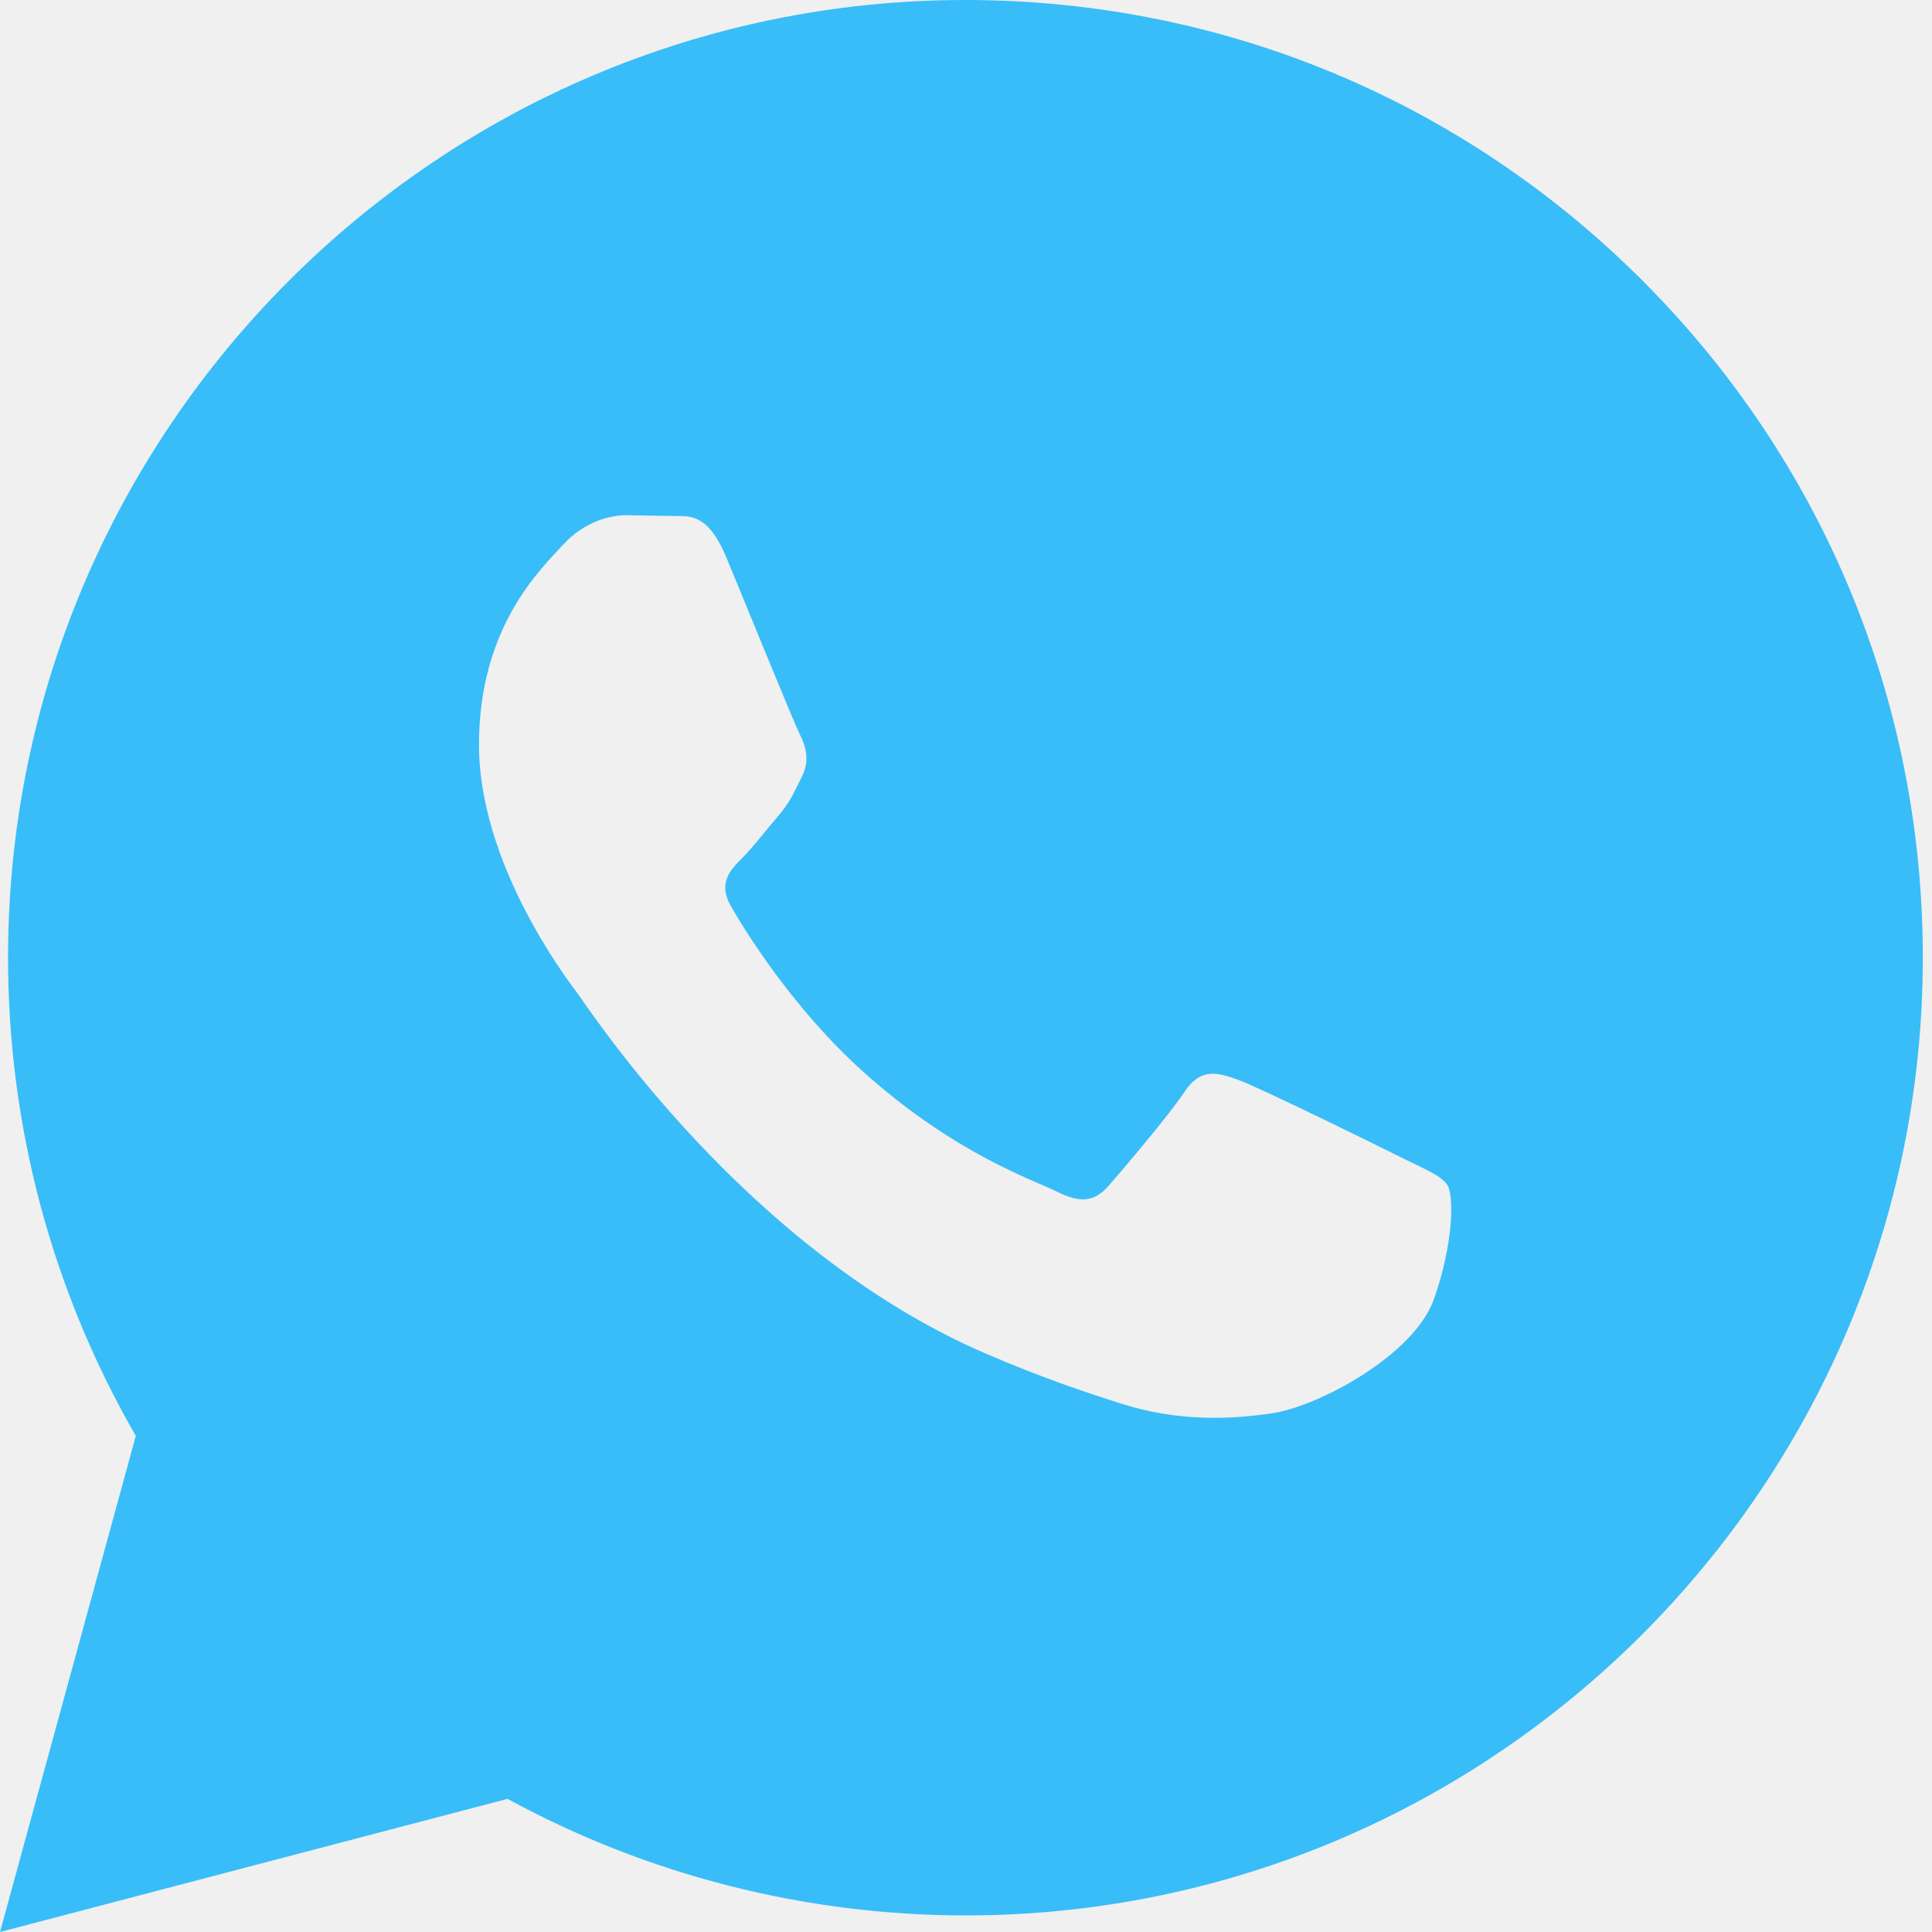
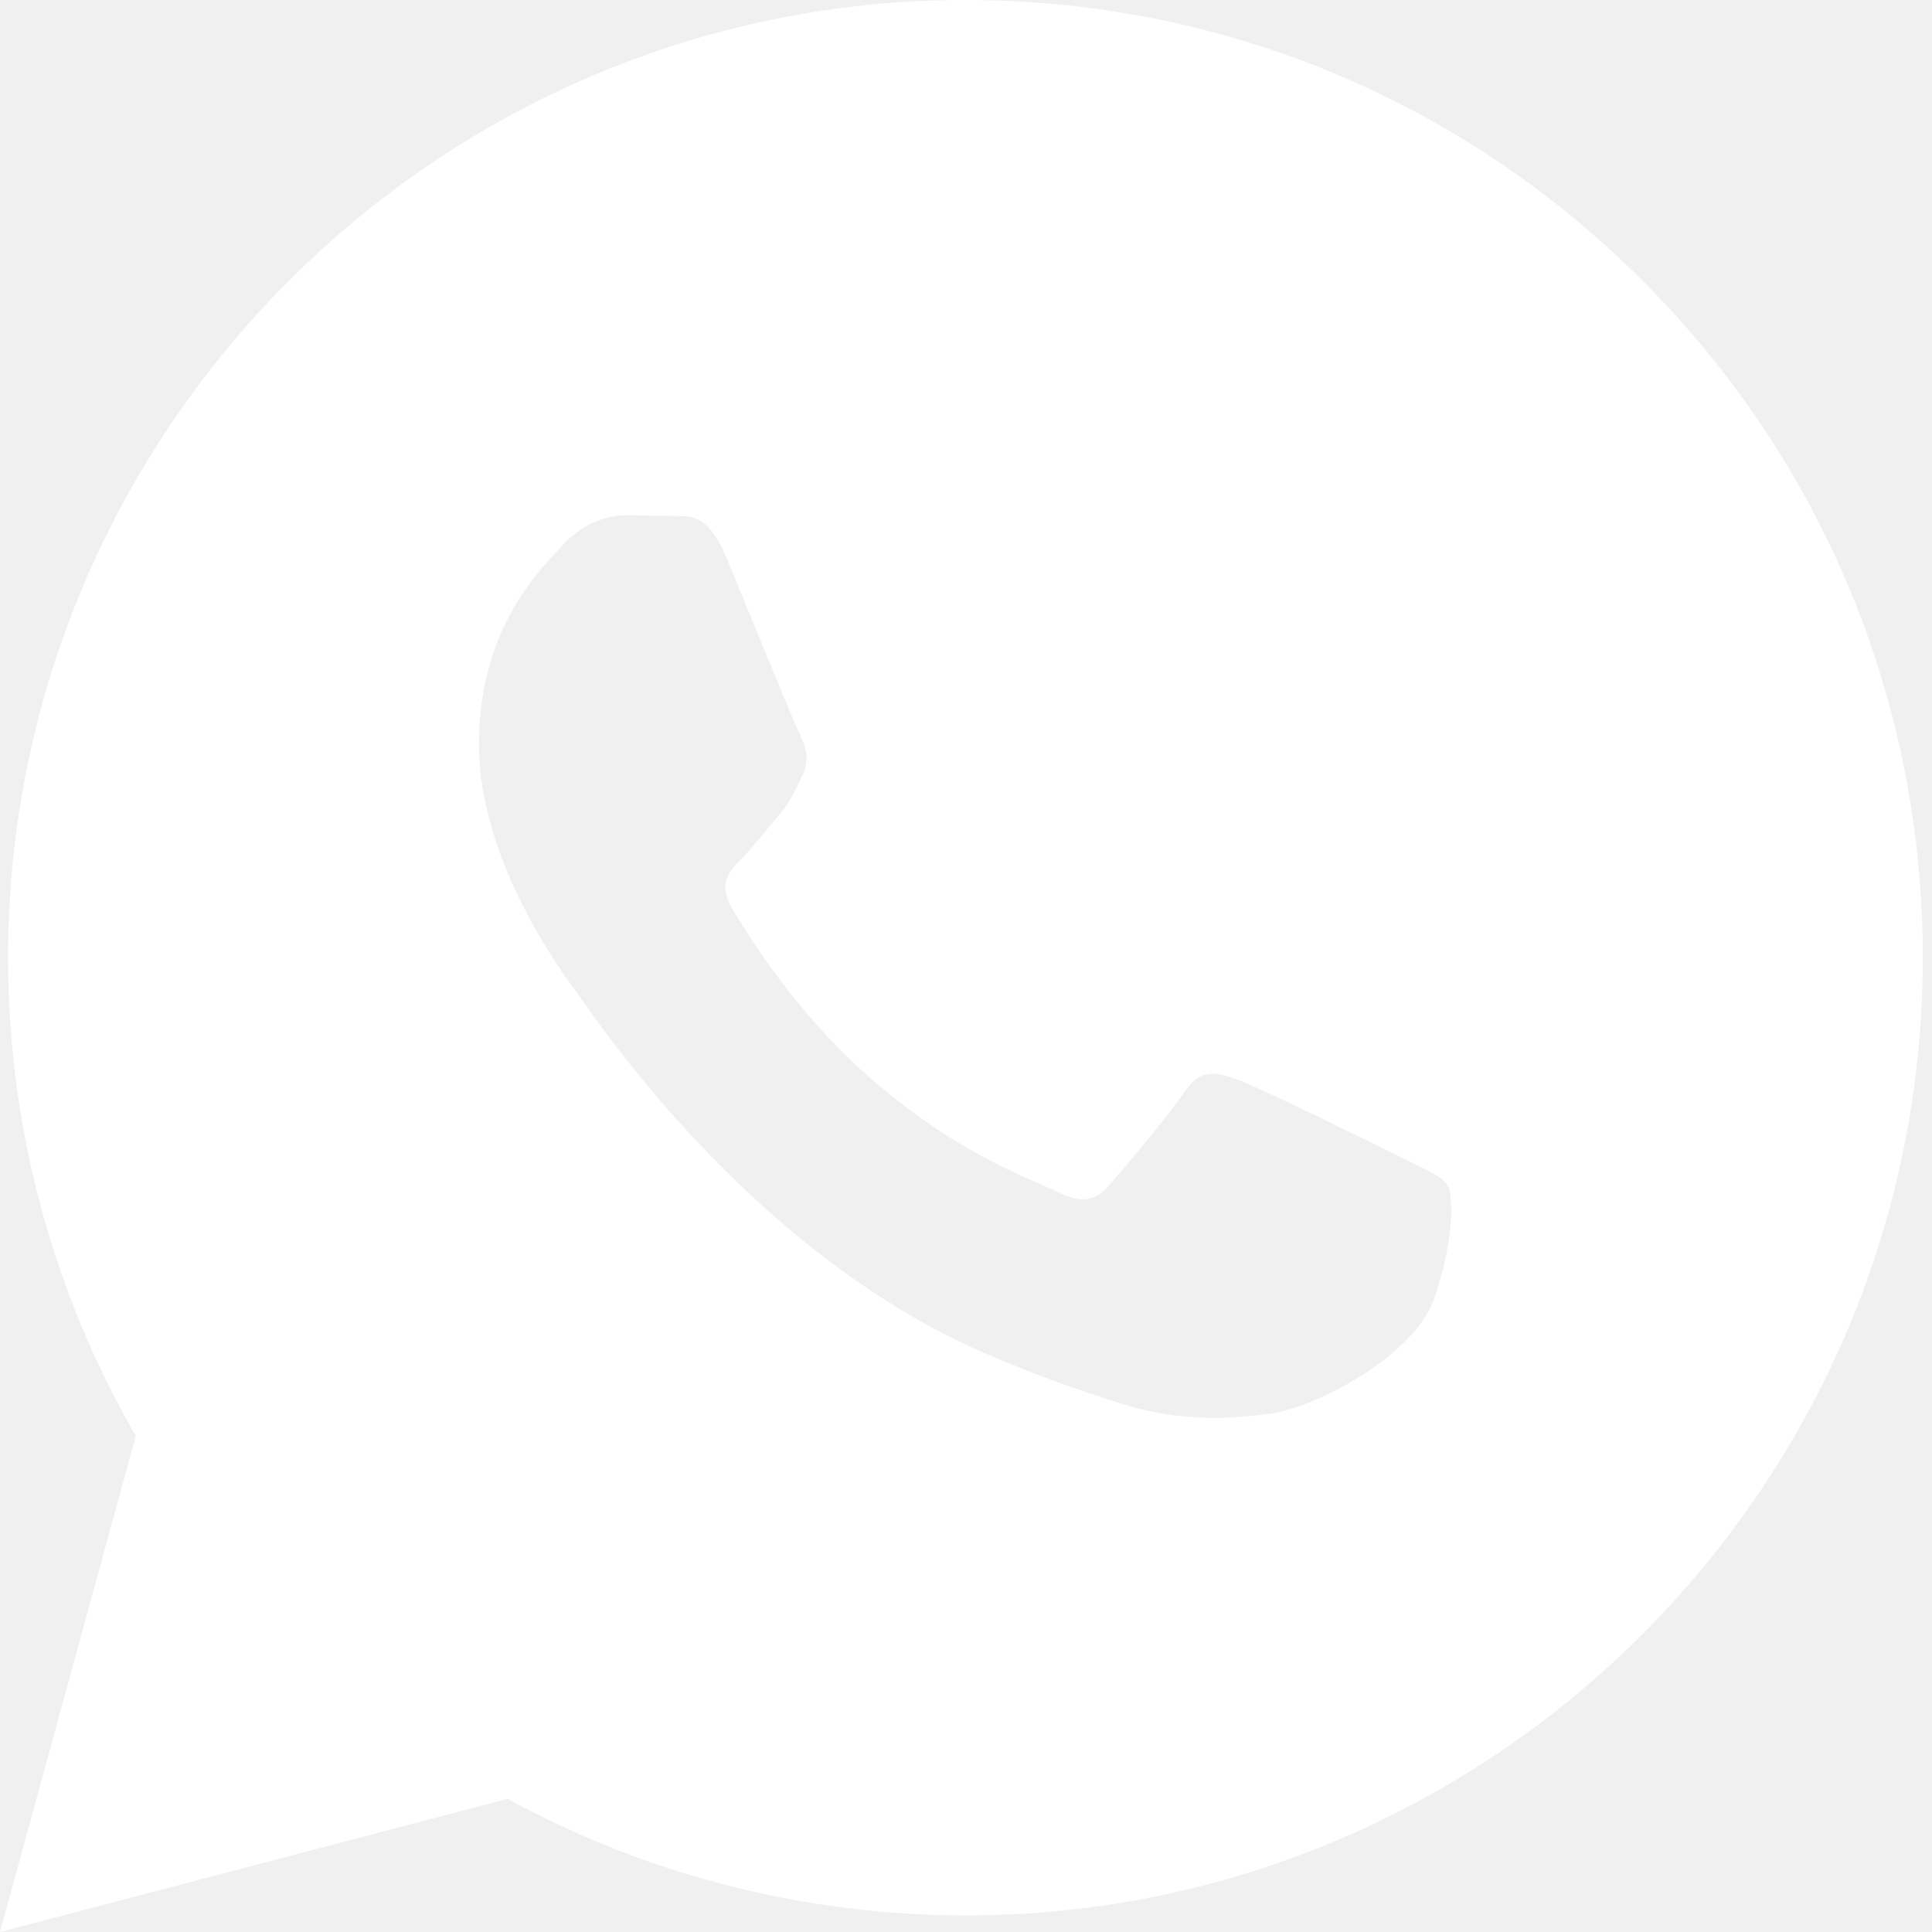
<svg xmlns="http://www.w3.org/2000/svg" width="24" height="24" viewBox="0 0 24 24" fill="none">
-   <path d="M0 24L1.687 17.837C0.646 16.033 0.099 13.988 0.1 11.891C0.103 5.335 5.438 0 11.993 0C15.174 0.001 18.16 1.24 20.406 3.488C22.651 5.736 23.887 8.724 23.886 11.902C23.883 18.459 18.548 23.794 11.993 23.794C10.003 23.793 8.042 23.294 6.305 22.346L0 24ZM17.984 14.729C17.91 14.605 17.712 14.531 17.414 14.382C17.117 14.233 15.656 13.514 15.383 13.415C15.111 13.316 14.913 13.266 14.714 13.564C14.516 13.861 13.946 14.531 13.773 14.729C13.6 14.927 13.426 14.952 13.129 14.803C12.832 14.654 11.874 14.341 10.739 13.328C9.856 12.54 9.259 11.567 9.086 11.269C8.913 10.972 9.068 10.811 9.216 10.663C9.35 10.53 9.513 10.316 9.662 10.142C9.813 9.97 9.862 9.846 9.962 9.647C10.061 9.449 10.012 9.275 9.937 9.126C9.862 8.978 9.268 7.515 9.021 6.92C8.779 6.341 8.534 6.419 8.352 6.41L7.782 6.4C7.584 6.4 7.262 6.474 6.99 6.772C6.718 7.07 5.95 7.788 5.95 9.251C5.95 10.714 7.015 12.127 7.163 12.325C7.312 12.523 9.258 15.525 12.239 16.812C12.948 17.118 13.502 17.301 13.933 17.438C14.645 17.664 15.293 17.632 15.805 17.556C16.376 17.471 17.563 16.837 17.811 16.143C18.059 15.448 18.059 14.853 17.984 14.729Z" fill="#38bdf8" />
+   <path d="M0 24L1.687 17.837C0.646 16.033 0.099 13.988 0.1 11.891C0.103 5.335 5.438 0 11.993 0C15.174 0.001 18.16 1.24 20.406 3.488C22.651 5.736 23.887 8.724 23.886 11.902C23.883 18.459 18.548 23.794 11.993 23.794C10.003 23.793 8.042 23.294 6.305 22.346L0 24ZM17.984 14.729C17.91 14.605 17.712 14.531 17.414 14.382C17.117 14.233 15.656 13.514 15.383 13.415C15.111 13.316 14.913 13.266 14.714 13.564C14.516 13.861 13.946 14.531 13.773 14.729C13.6 14.927 13.426 14.952 13.129 14.803C12.832 14.654 11.874 14.341 10.739 13.328C9.856 12.54 9.259 11.567 9.086 11.269C8.913 10.972 9.068 10.811 9.216 10.663C9.35 10.53 9.513 10.316 9.662 10.142C9.813 9.97 9.862 9.846 9.962 9.647C10.061 9.449 10.012 9.275 9.937 9.126C9.862 8.978 9.268 7.515 9.021 6.92C8.779 6.341 8.534 6.419 8.352 6.41L7.782 6.4C7.584 6.4 7.262 6.474 6.99 6.772C6.718 7.07 5.95 7.788 5.95 9.251C5.95 10.714 7.015 12.127 7.163 12.325C7.312 12.523 9.258 15.525 12.239 16.812C12.948 17.118 13.502 17.301 13.933 17.438C14.645 17.664 15.293 17.632 15.805 17.556C16.376 17.471 17.563 16.837 17.811 16.143C18.059 15.448 18.059 14.853 17.984 14.729Z" fill="#ffffff" />
</svg>
